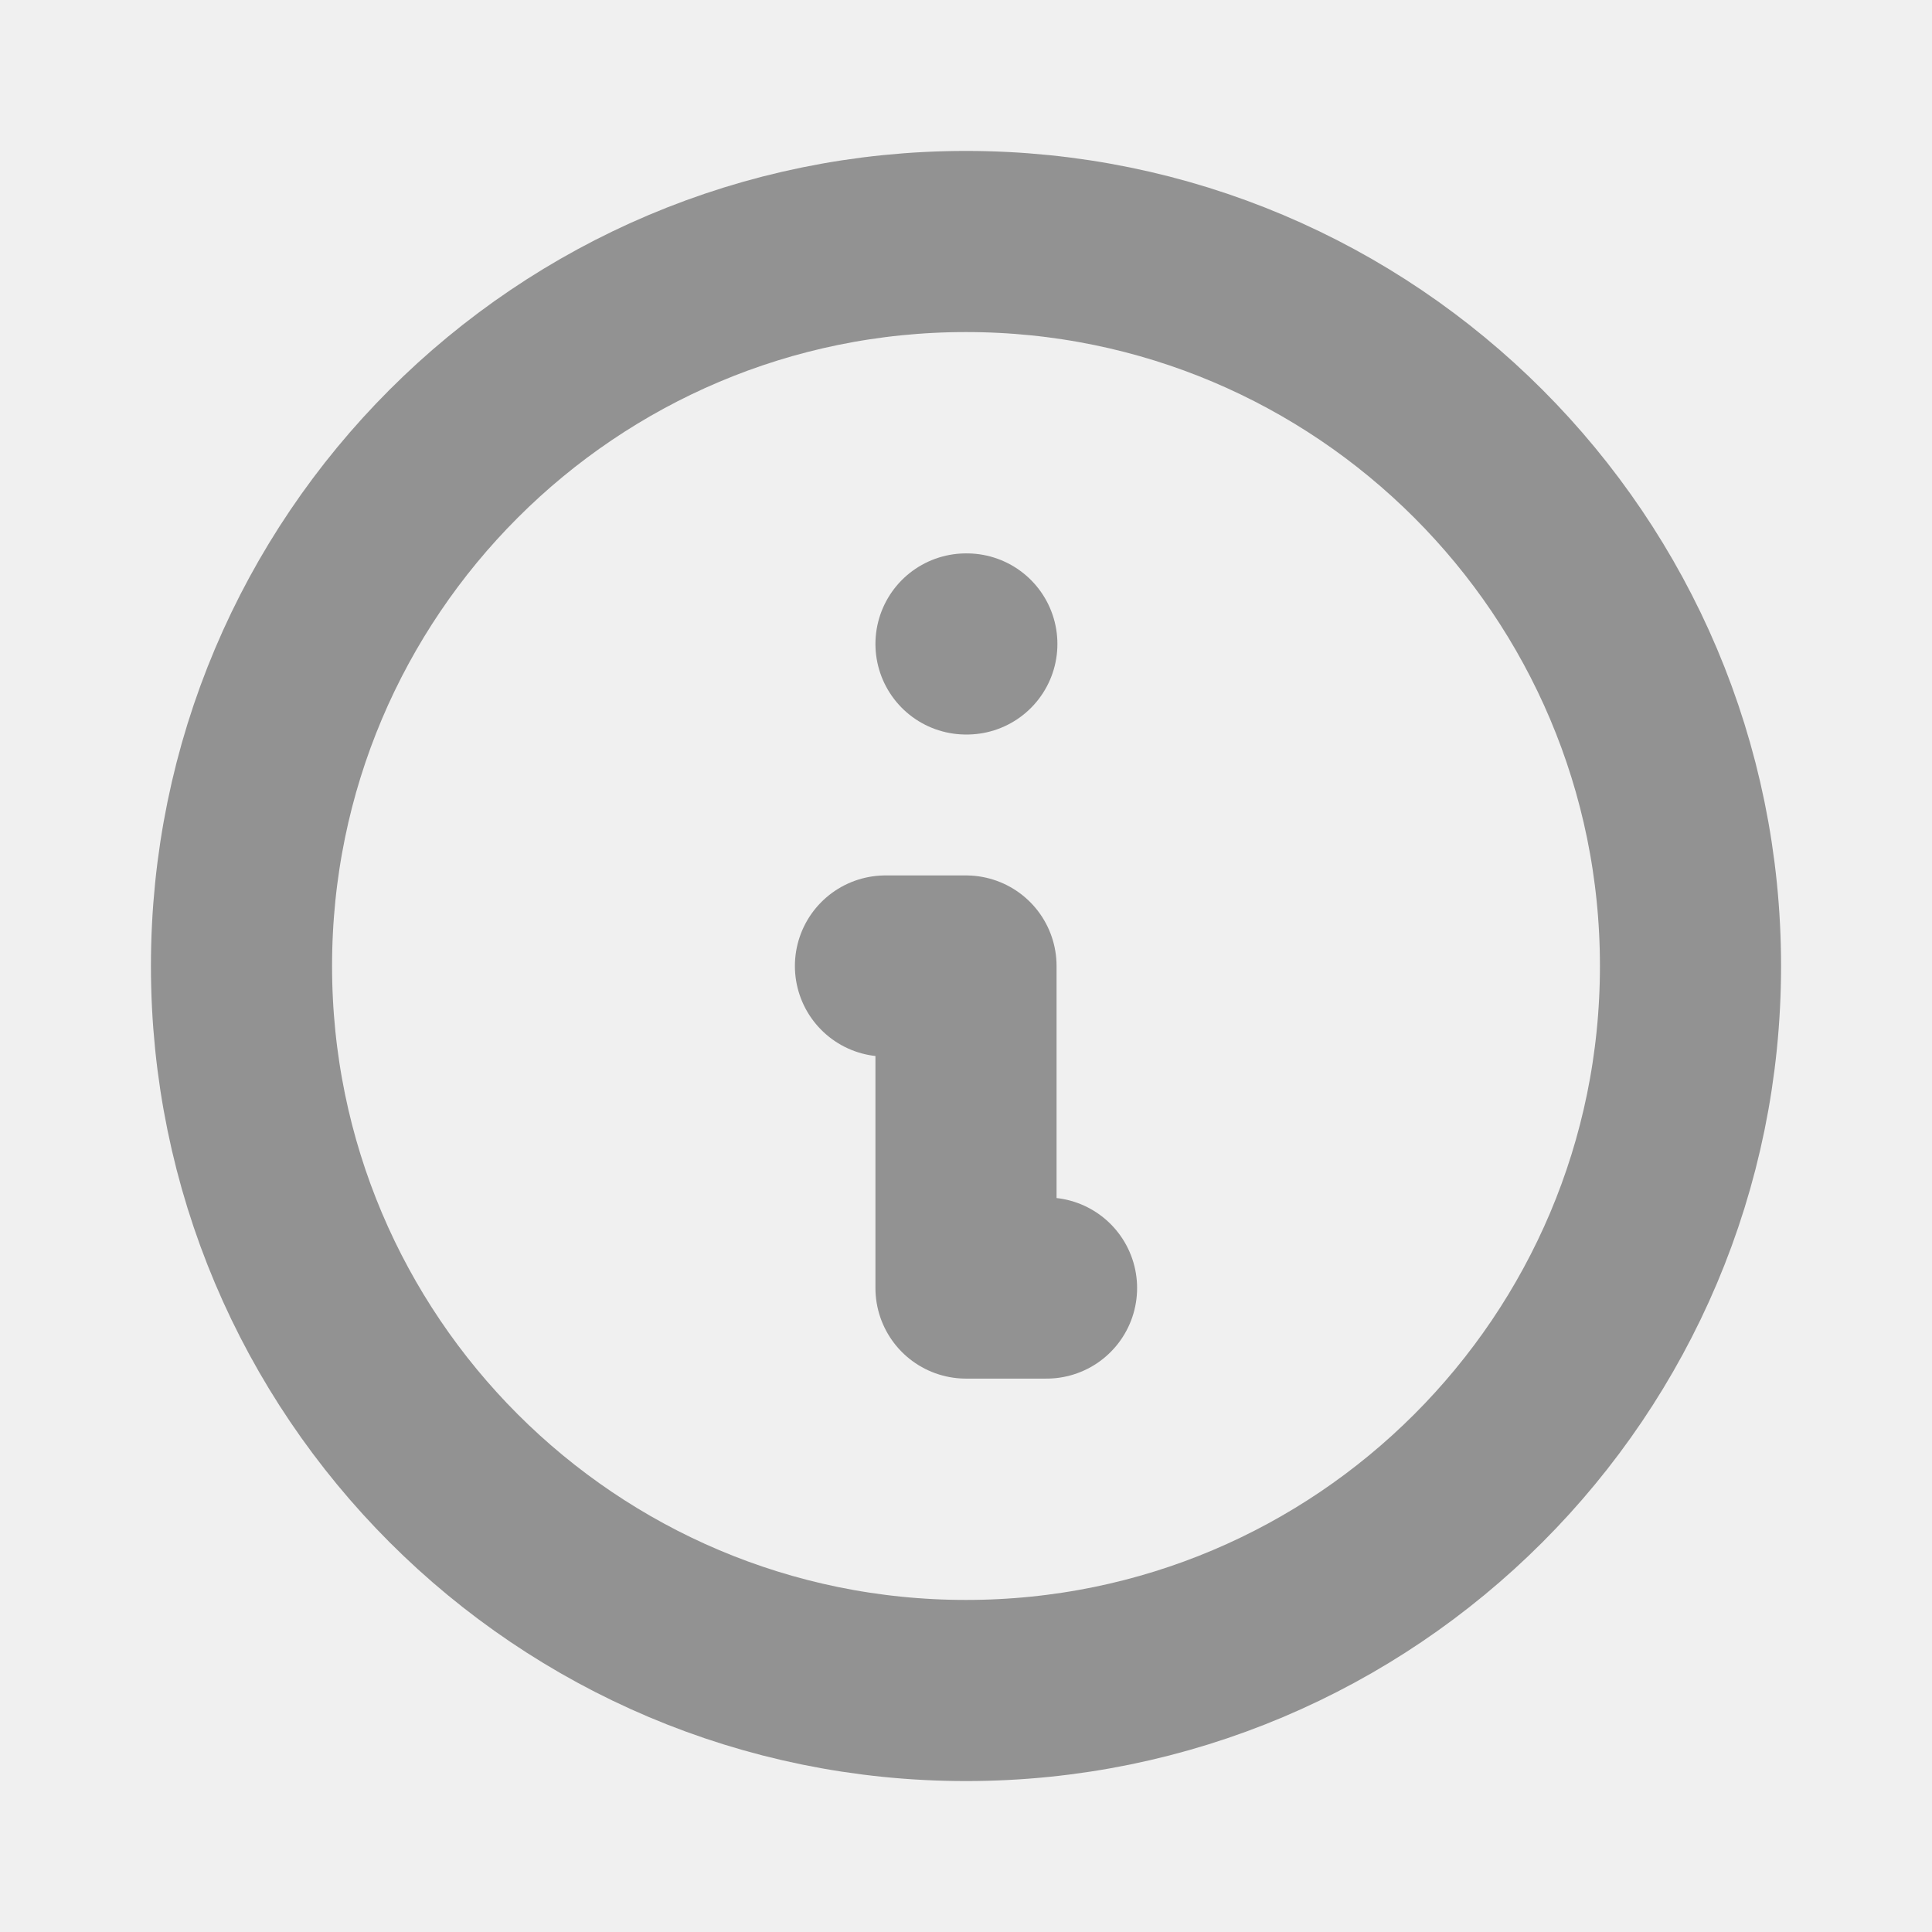
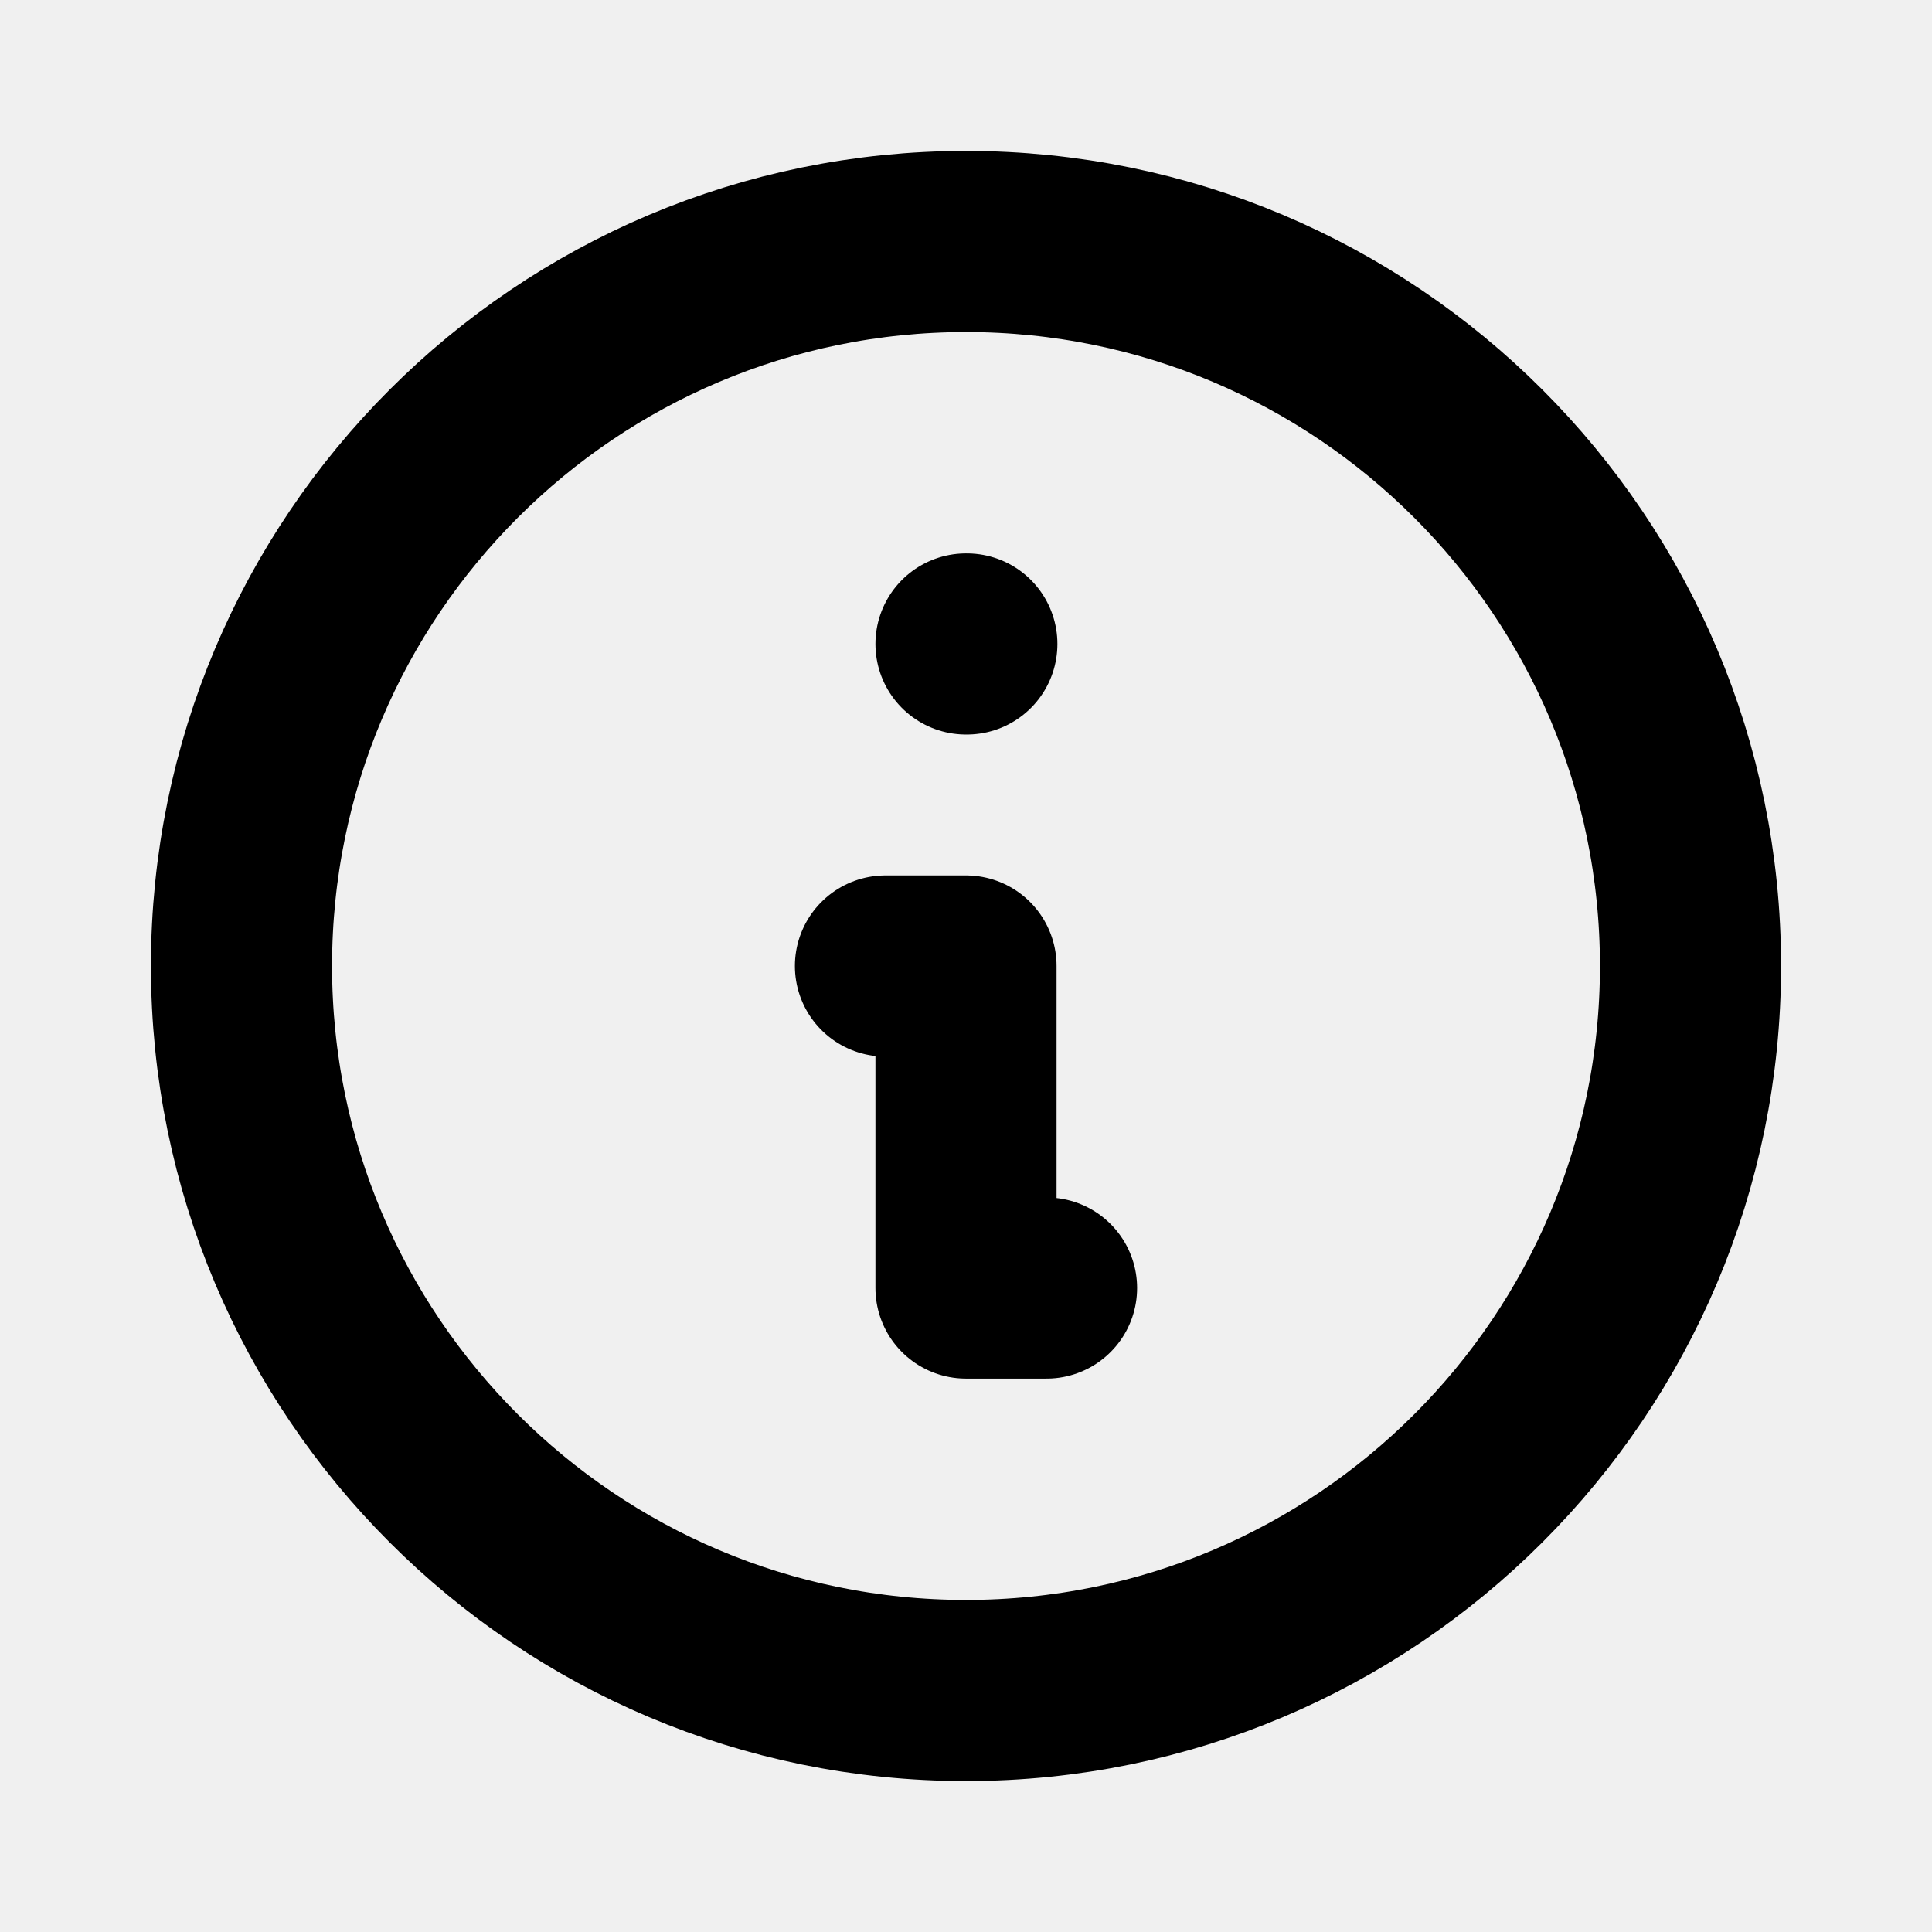
<svg xmlns="http://www.w3.org/2000/svg" width="16" height="16" viewBox="0 0 16 16" fill="none">
  <g clip-path="url(#clip0_1509_3963)">
-     <path d="M8 14C11.314 14 14 11.314 14 8C14 4.686 11.314 2 8 2C4.686 2 2 4.686 2 8C2 11.314 4.686 14 8 14Z" stroke="#929292" stroke-width="1.5" stroke-linecap="round" stroke-linejoin="round" />
-     <path d="M8 5.333H8.007" stroke="#929292" stroke-width="1.5" stroke-linecap="round" stroke-linejoin="round" />
-     <path d="M7.333 8H8V10.667H8.667" stroke="#929292" stroke-width="1.5" stroke-linecap="round" stroke-linejoin="round" />
+     <path d="M8 14C11.314 14 14 11.314 14 8C14 4.686 11.314 2 8 2C4.686 2 2 4.686 2 8C2 11.314 4.686 14 8 14Z" stroke="currentColor" stroke-width="1.5" stroke-linecap="round" stroke-linejoin="round" />
+     <path d="M8 5.333H8.007" stroke="currentColor" stroke-width="1.5" stroke-linecap="round" stroke-linejoin="round" />
+     <path d="M7.333 8H8V10.667H8.667" stroke="currentColor" stroke-width="1.5" stroke-linecap="round" stroke-linejoin="round" />
  </g>
  <defs>
    <clipPath id="clip0_1509_3963">
-       <rect width="16" height="16" fill="white" />
+       <rect width="16" height="16" fill="currentColor" />
    </clipPath>
  </defs>
</svg>
